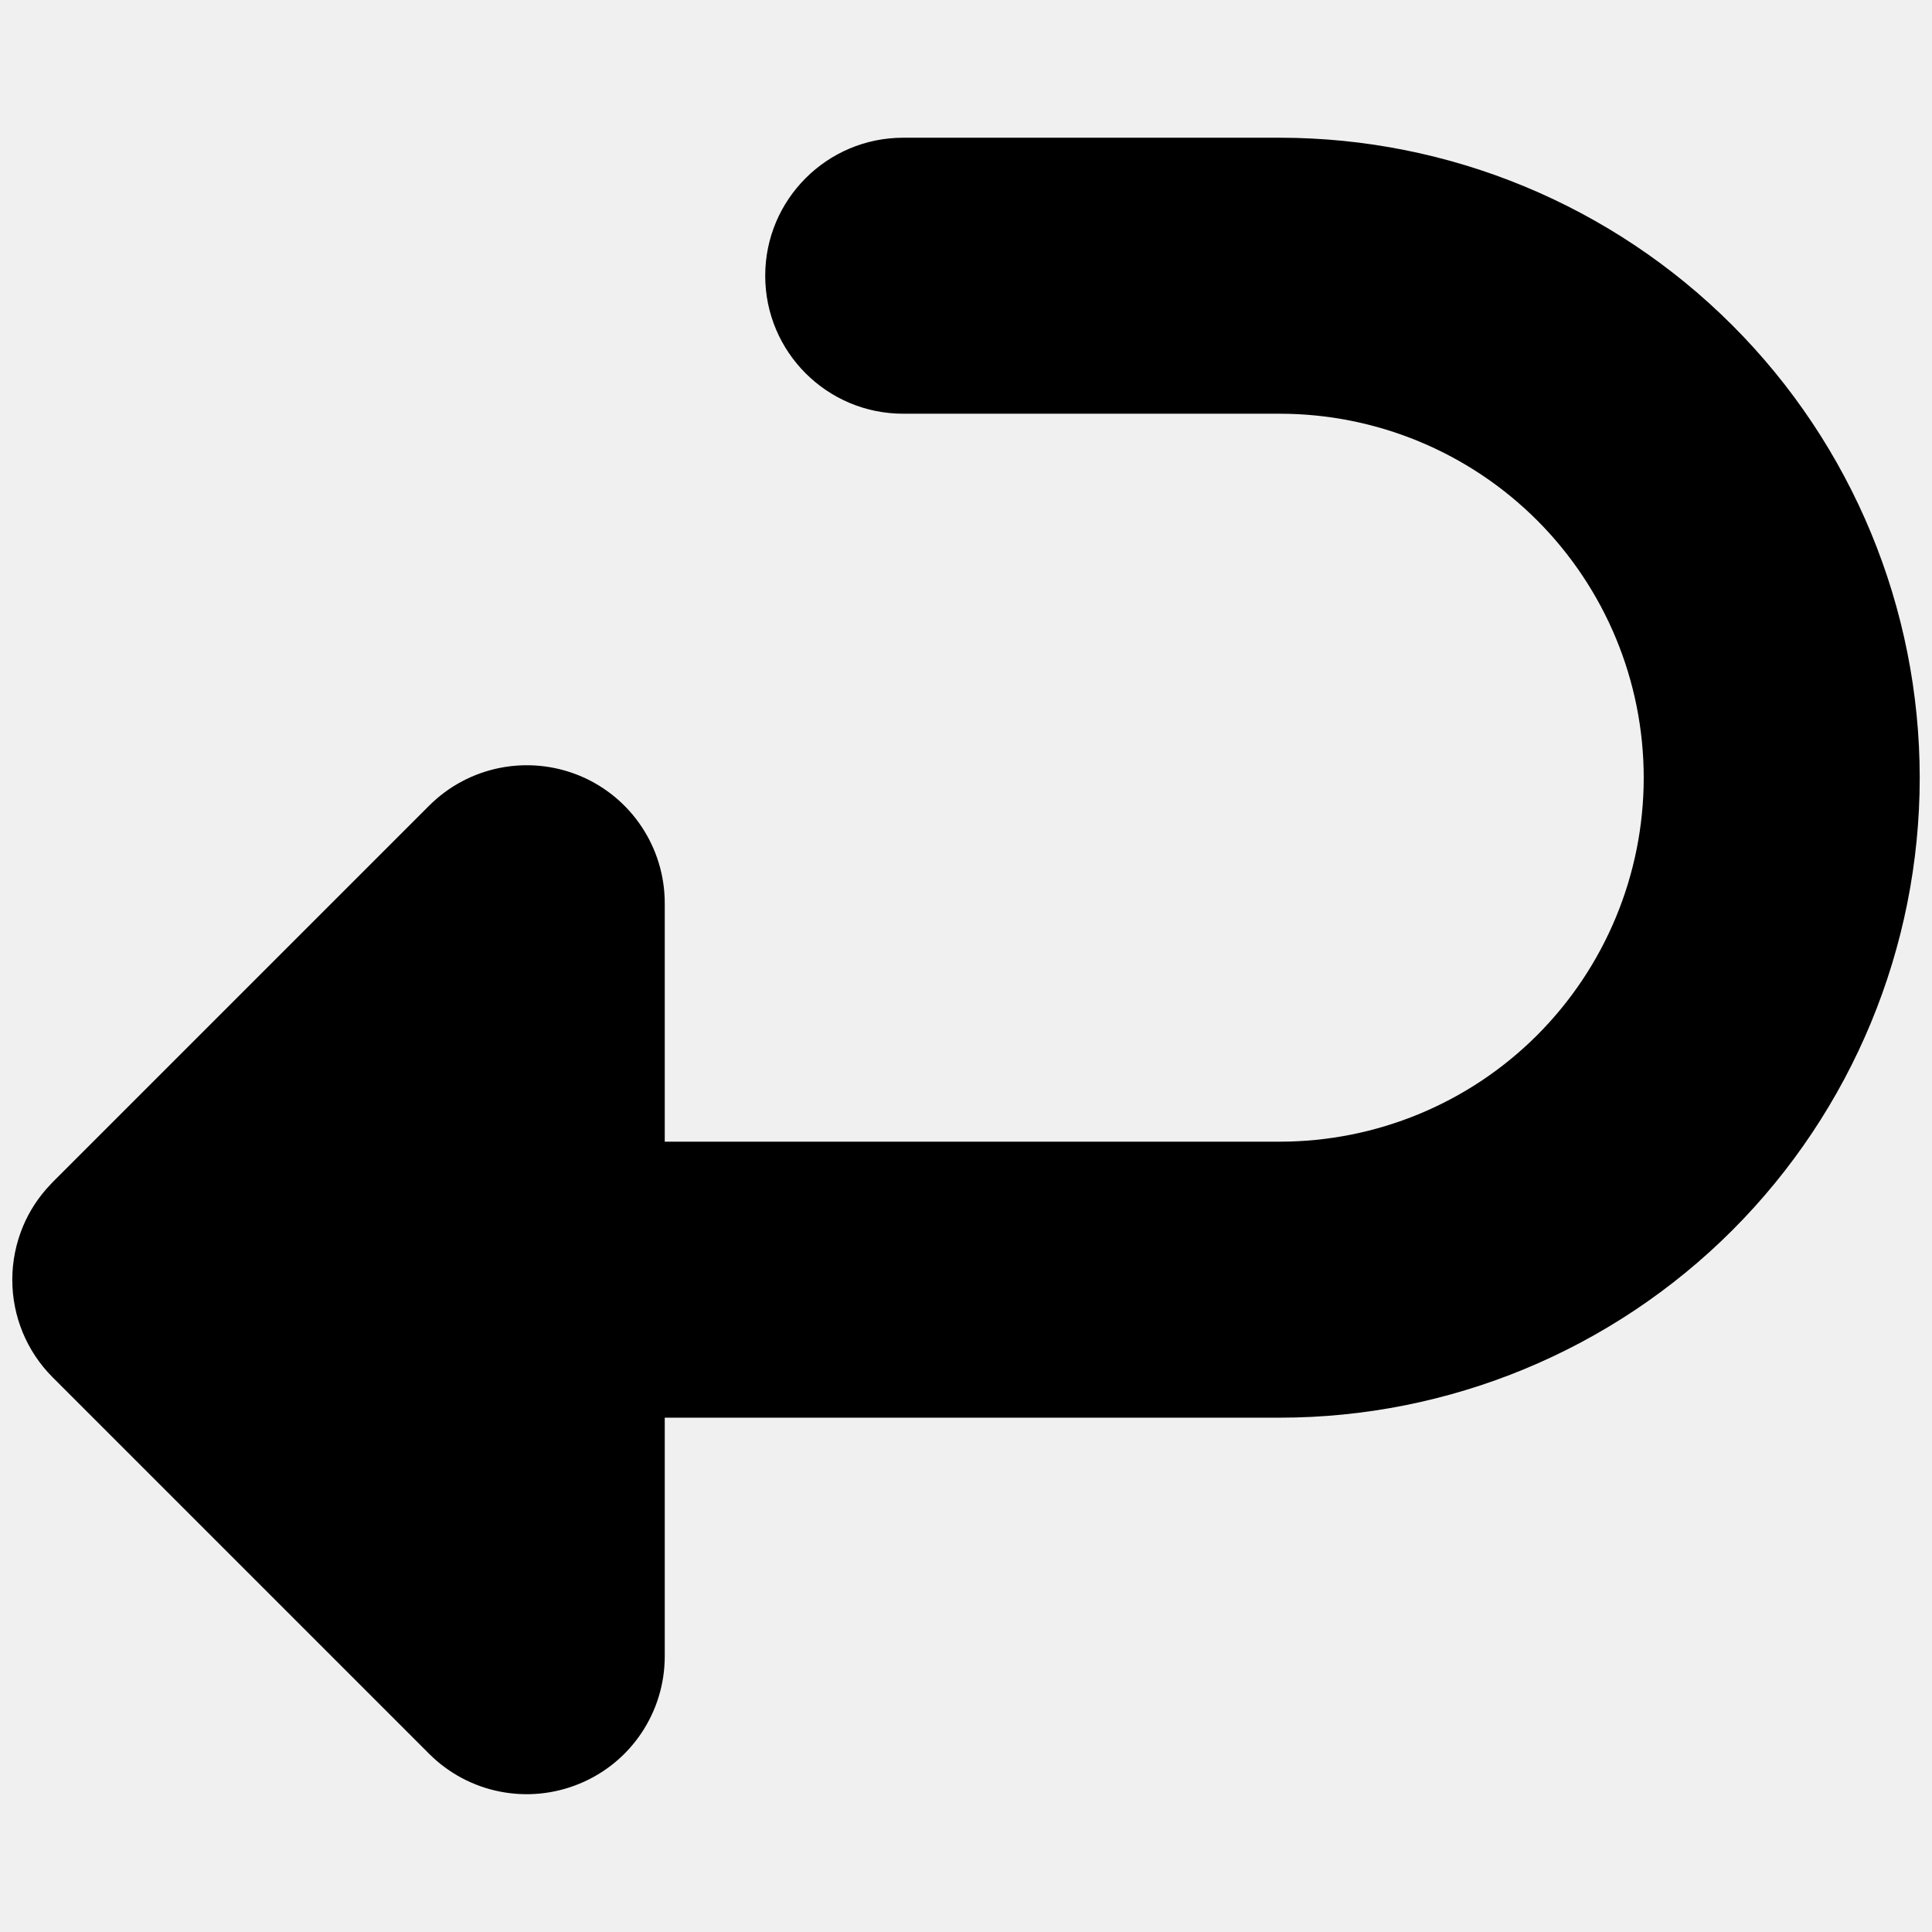
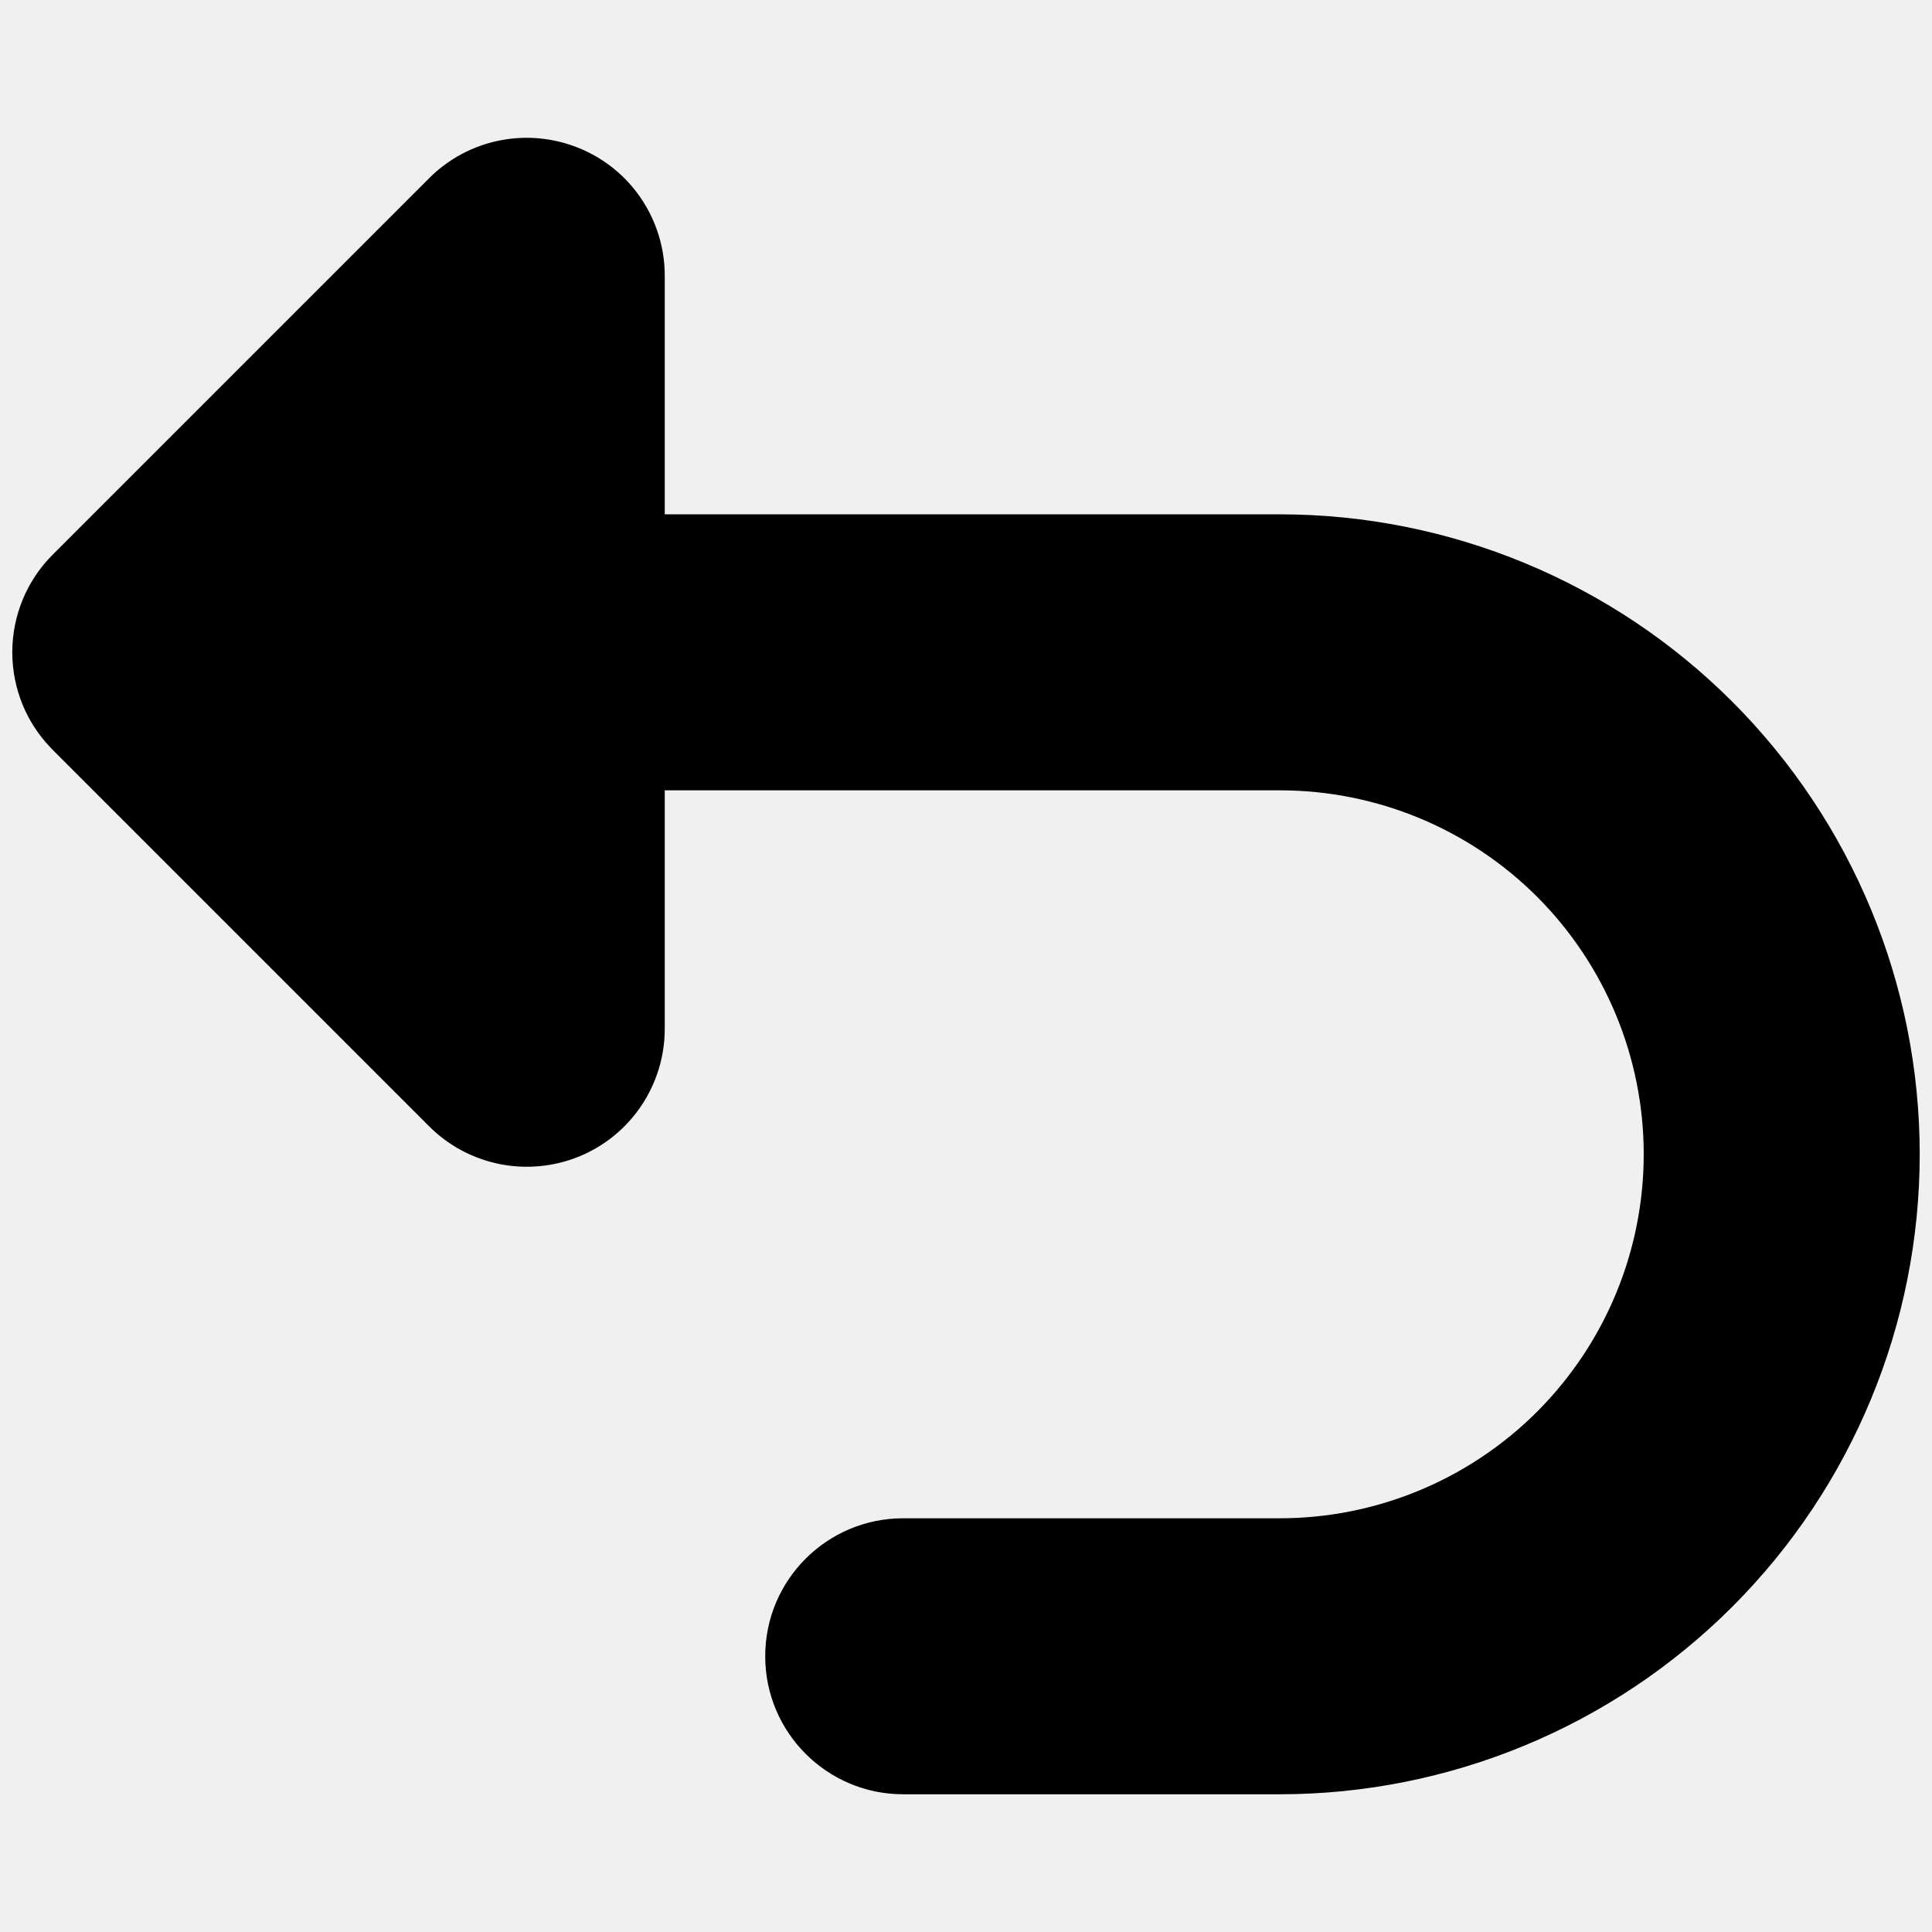
<svg xmlns="http://www.w3.org/2000/svg" width="14" height="14" viewBox="0 0 14 14" fill="none">
  <g clip-path="url(#clip0_329_107)">
-     <path fill-rule="evenodd" clip-rule="evenodd" d="M6.545 0.998C5.993 0.998 5.545 1.446 5.545 1.998C5.545 2.551 5.993 2.998 6.545 2.998H9.273C9.973 2.998 10.644 3.276 11.139 3.771C11.633 4.266 11.911 4.936 11.911 5.636C11.911 6.335 11.633 7.006 11.139 7.501C10.644 7.996 9.973 8.273 9.273 8.273H4.817V6.545C4.817 6.141 4.574 5.776 4.2 5.621C3.826 5.467 3.396 5.552 3.11 5.838L0.384 8.564C0.377 8.571 0.371 8.577 0.365 8.584C0.278 8.675 0.212 8.778 0.166 8.888C0.117 9.007 0.089 9.137 0.089 9.273C0.089 9.408 0.116 9.537 0.164 9.654C0.213 9.773 0.285 9.884 0.382 9.981L3.11 12.709C3.396 12.995 3.826 13.08 4.2 12.925C4.574 12.771 4.817 12.406 4.817 12.002V10.273H9.273C10.503 10.273 11.683 9.785 12.553 8.915C13.422 8.045 13.911 6.866 13.911 5.636C13.911 4.406 13.422 3.226 12.553 2.357C11.683 1.487 10.503 0.998 9.273 0.998H6.545Z" fill="black" />
+     <path fill-rule="evenodd" clip-rule="evenodd" d="M6.545 13.002C5.993 13.002 5.545 12.554 5.545 12.002C5.545 11.449 5.993 11.002 6.545 11.002H9.273C9.973 11.002 10.644 10.724 11.139 10.229C11.633 9.734 11.911 9.064 11.911 8.364C11.911 7.665 11.633 6.994 11.139 6.499C10.644 6.004 9.973 5.727 9.273 5.727H4.817V7.455C4.817 7.859 4.574 8.224 4.2 8.379C3.826 8.533 3.396 8.448 3.11 8.162L0.384 5.436C0.377 5.429 0.371 5.423 0.365 5.416C0.278 5.325 0.212 5.222 0.166 5.112C0.117 4.994 0.089 4.863 0.089 4.727C0.089 4.592 0.116 4.463 0.164 4.346C0.213 4.227 0.285 4.116 0.382 4.019L3.11 1.291C3.396 1.005 3.826 0.92 4.2 1.075C4.574 1.229 4.817 1.594 4.817 1.998V3.727H9.273C10.503 3.727 11.683 4.215 12.553 5.085C13.422 5.955 13.911 7.134 13.911 8.364C13.911 9.594 13.422 10.774 12.553 11.643C11.683 12.513 10.503 13.002 9.273 13.002H6.545Z" fill="black" />
  </g>
  <defs>
    <clipPath id="clip0_329_107">
-       <rect width="14" height="14" fill="white" />
+       <rect width="14" height="14" fill="white" transform="matrix(1 0 0 -1 0 14)" />
    </clipPath>
  </defs>
</svg>
